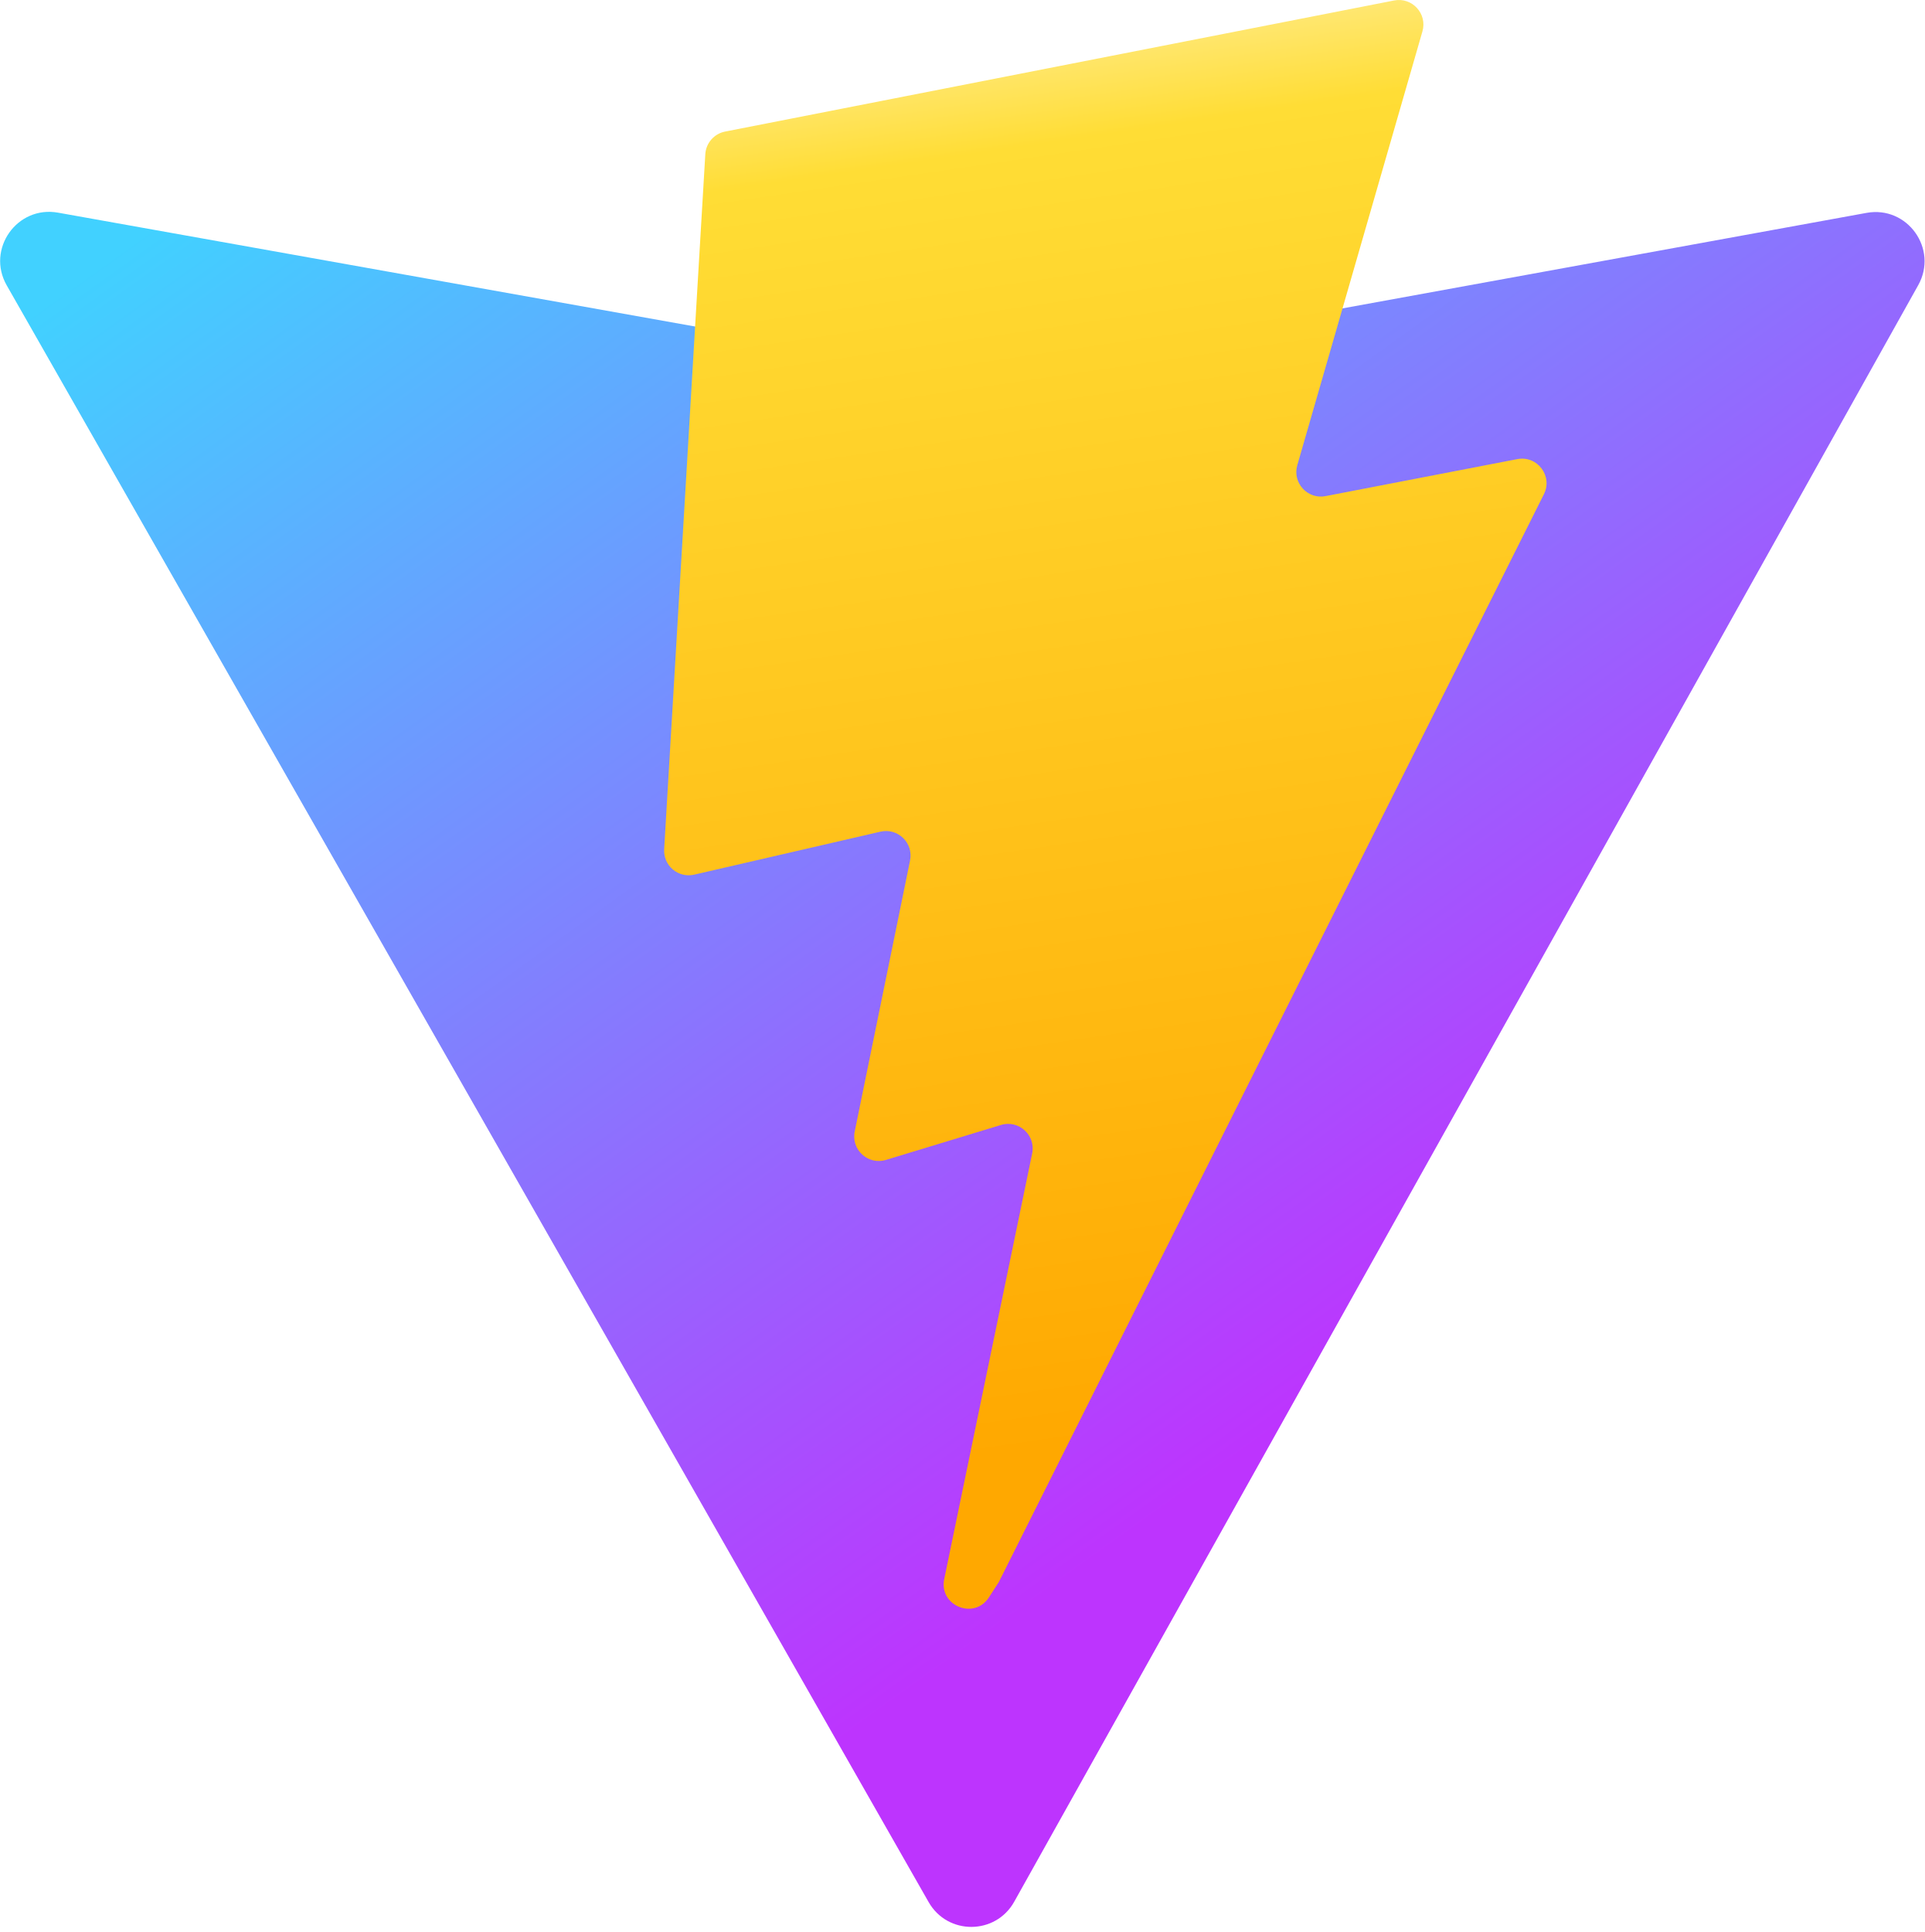
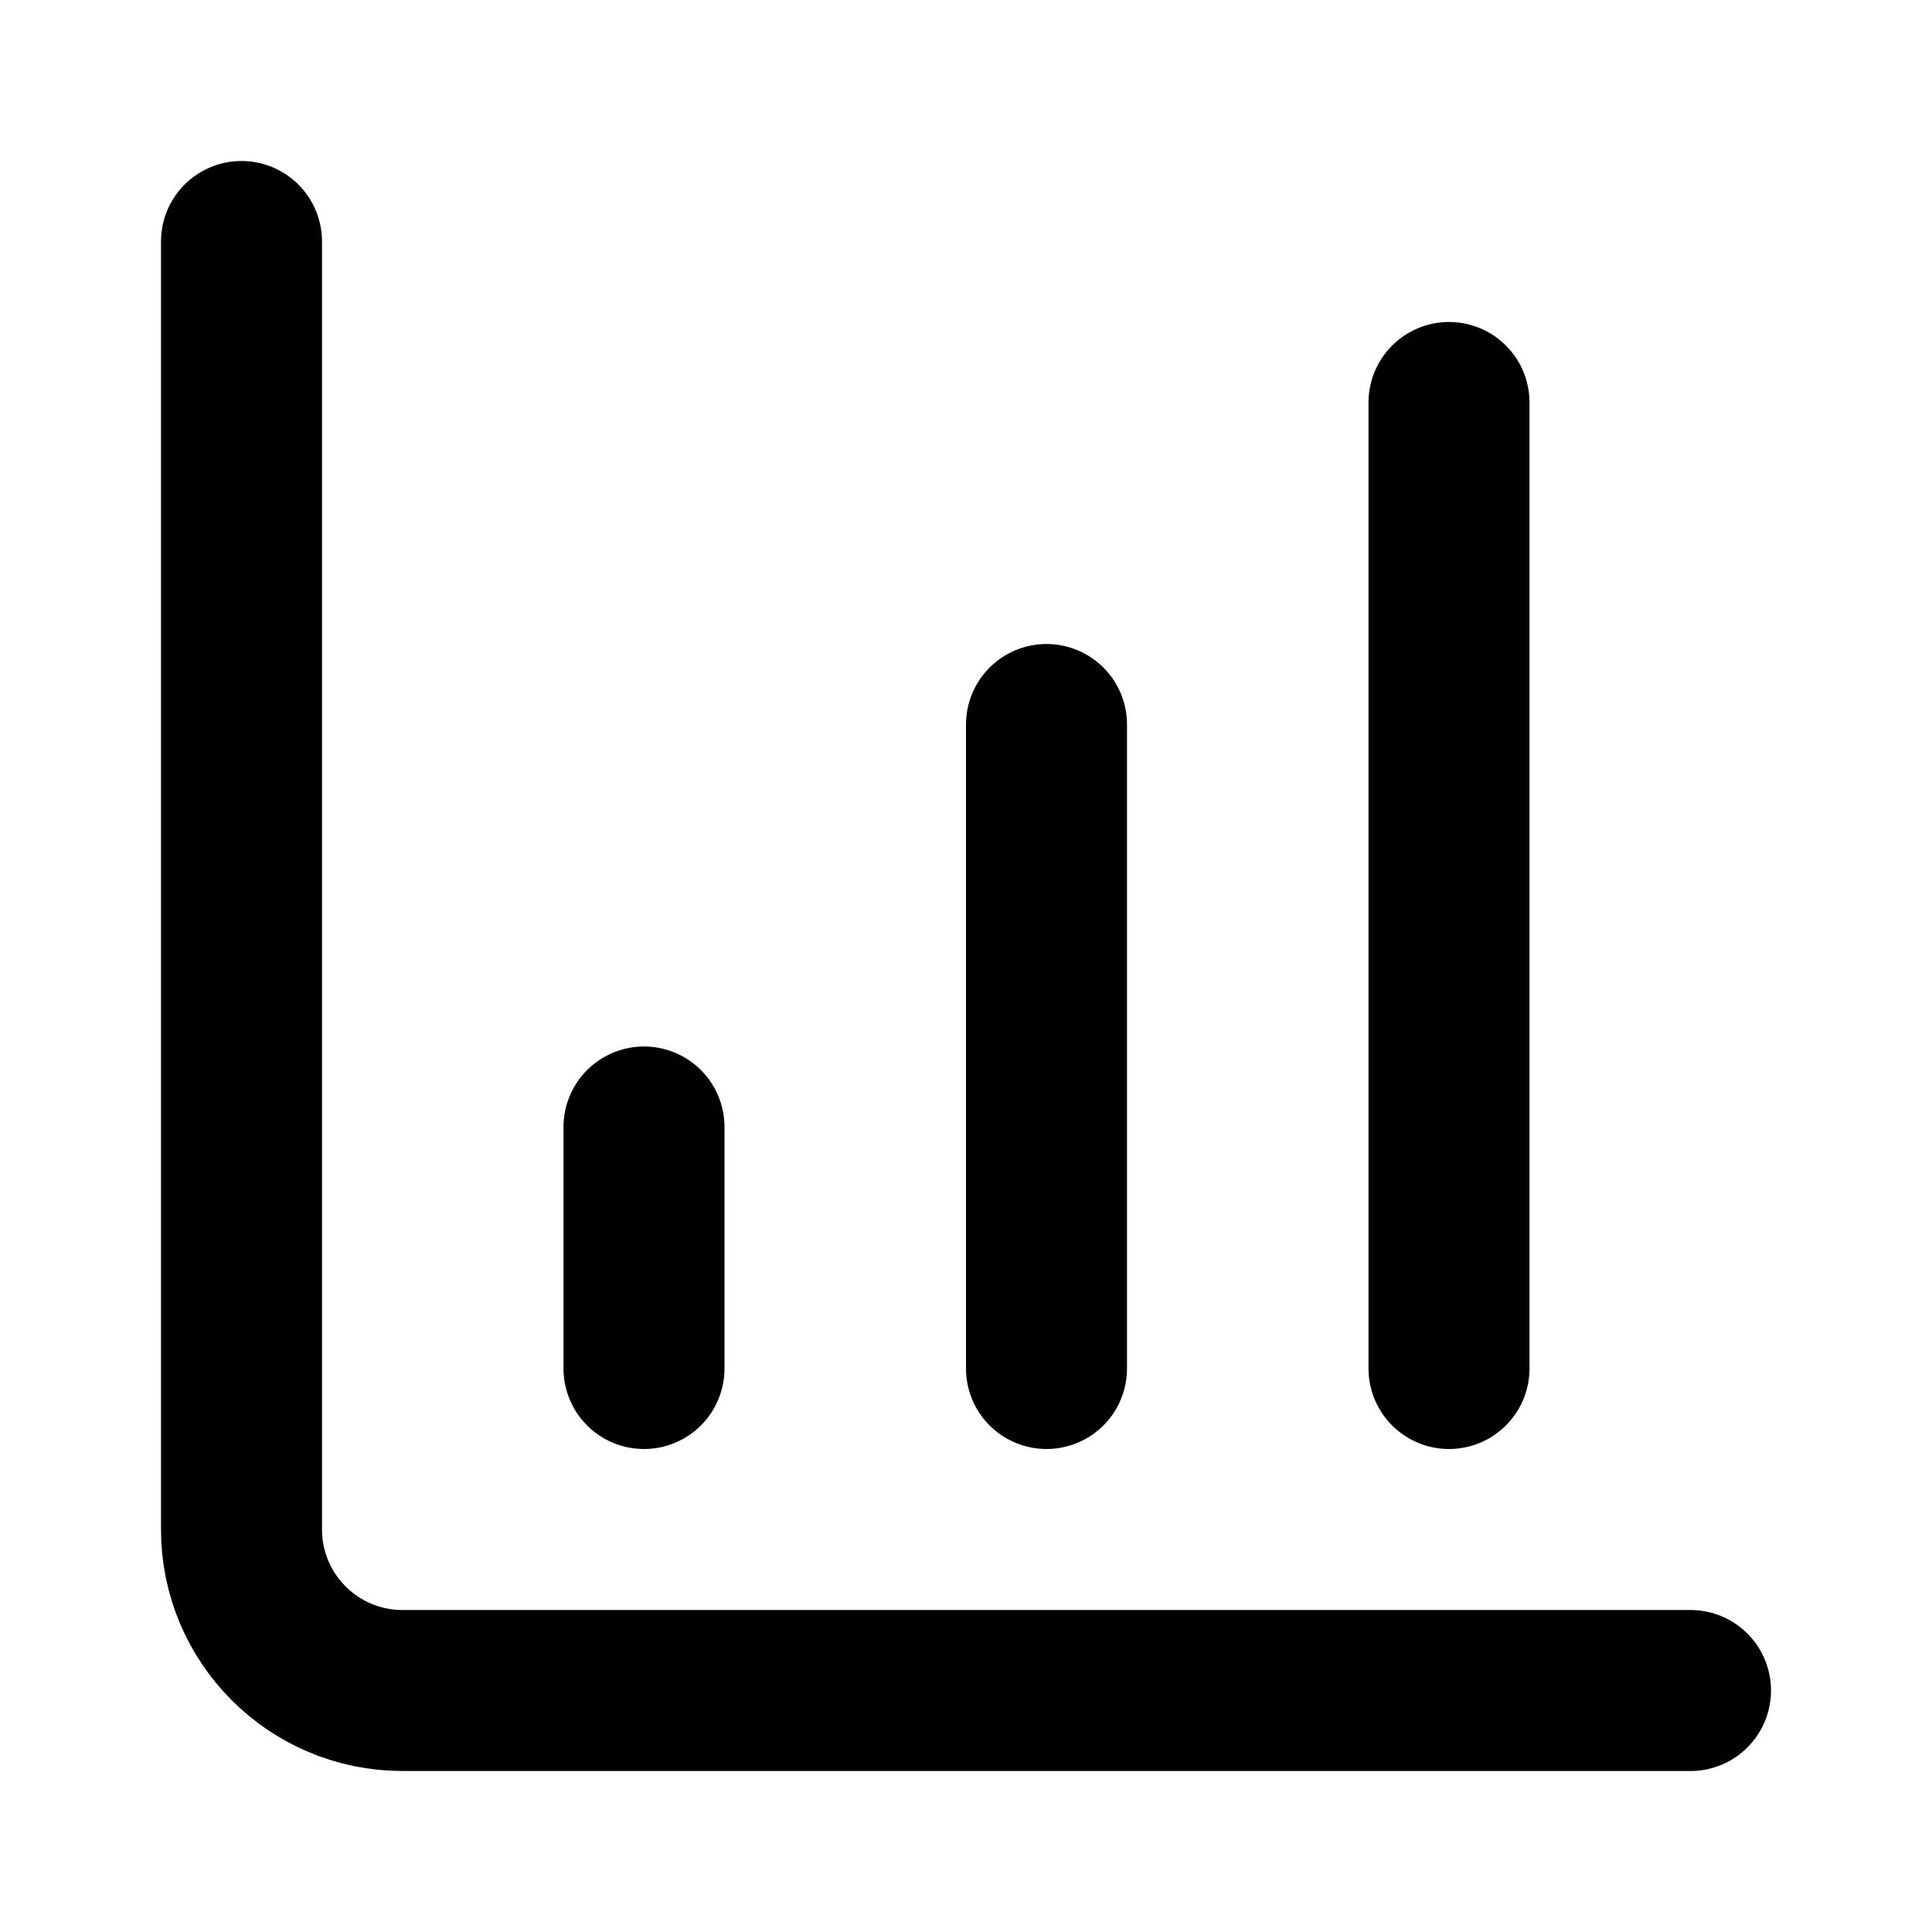
- <svg xmlns="http://www.w3.org/2000/svg" aria-hidden="true" role="img" class="iconify iconify--logos" width="31.88" height="32" preserveAspectRatio="xMidYMid meet" viewBox="0 0 256 257">
-   <defs>
-     <linearGradient id="IconifyId1813088fe1fbc01fb466" x1="-.828%" x2="57.636%" y1="7.652%" y2="78.411%">
-       <stop offset="0%" stop-color="#41D1FF" />
-       <stop offset="100%" stop-color="#BD34FE" />
-     </linearGradient>
-     <linearGradient id="IconifyId1813088fe1fbc01fb467" x1="43.376%" x2="50.316%" y1="2.242%" y2="89.03%">
-       <stop offset="0%" stop-color="#FFEA83" />
-       <stop offset="8.333%" stop-color="#FFDD35" />
-       <stop offset="100%" stop-color="#FFA800" />
-     </linearGradient>
-   </defs>
-   <path fill="url(#IconifyId1813088fe1fbc01fb466)" d="M255.153 37.938L134.897 252.976c-2.483 4.44-8.862 4.466-11.382.048L.875 37.958c-2.746-4.814 1.371-10.646 6.827-9.67l120.385 21.517a6.537 6.537 0 0 0 2.322-.004l117.867-21.483c5.438-.991 9.574 4.796 6.877 9.62Z" />
-   <path fill="url(#IconifyId1813088fe1fbc01fb467)" d="M185.432.063L96.44 17.501a3.268 3.268 0 0 0-2.634 3.014l-5.474 92.456a3.268 3.268 0 0 0 3.997 3.378l24.777-5.718c2.318-.535 4.413 1.507 3.936 3.838l-7.361 36.047c-.495 2.426 1.782 4.5 4.151 3.78l15.304-4.649c2.372-.72 4.652 1.36 4.15 3.788l-11.698 56.621c-.732 3.542 3.979 5.473 5.943 2.437l1.313-2.028l72.516-144.72c1.215-2.423-.88-5.186-3.54-4.672l-25.505 4.922c-2.396.462-4.435-1.77-3.759-4.114l16.646-57.705c.677-2.35-1.37-4.583-3.769-4.113Z" />
+ <svg xmlns="http://www.w3.org/2000/svg" width="24" height="24" viewBox="0 0 24 24" fill="none" stroke="currentColor" stroke-width="2" stroke-linecap="round" stroke-linejoin="round" class="lucide lucide-chart-column-increasing">
+   <path d="M13 17V9" />
+   <path d="M18 17V5" />
+   <path d="M3 3v16a2 2 0 0 0 2 2h16" />
+   <path d="M8 17v-3" />
</svg>
